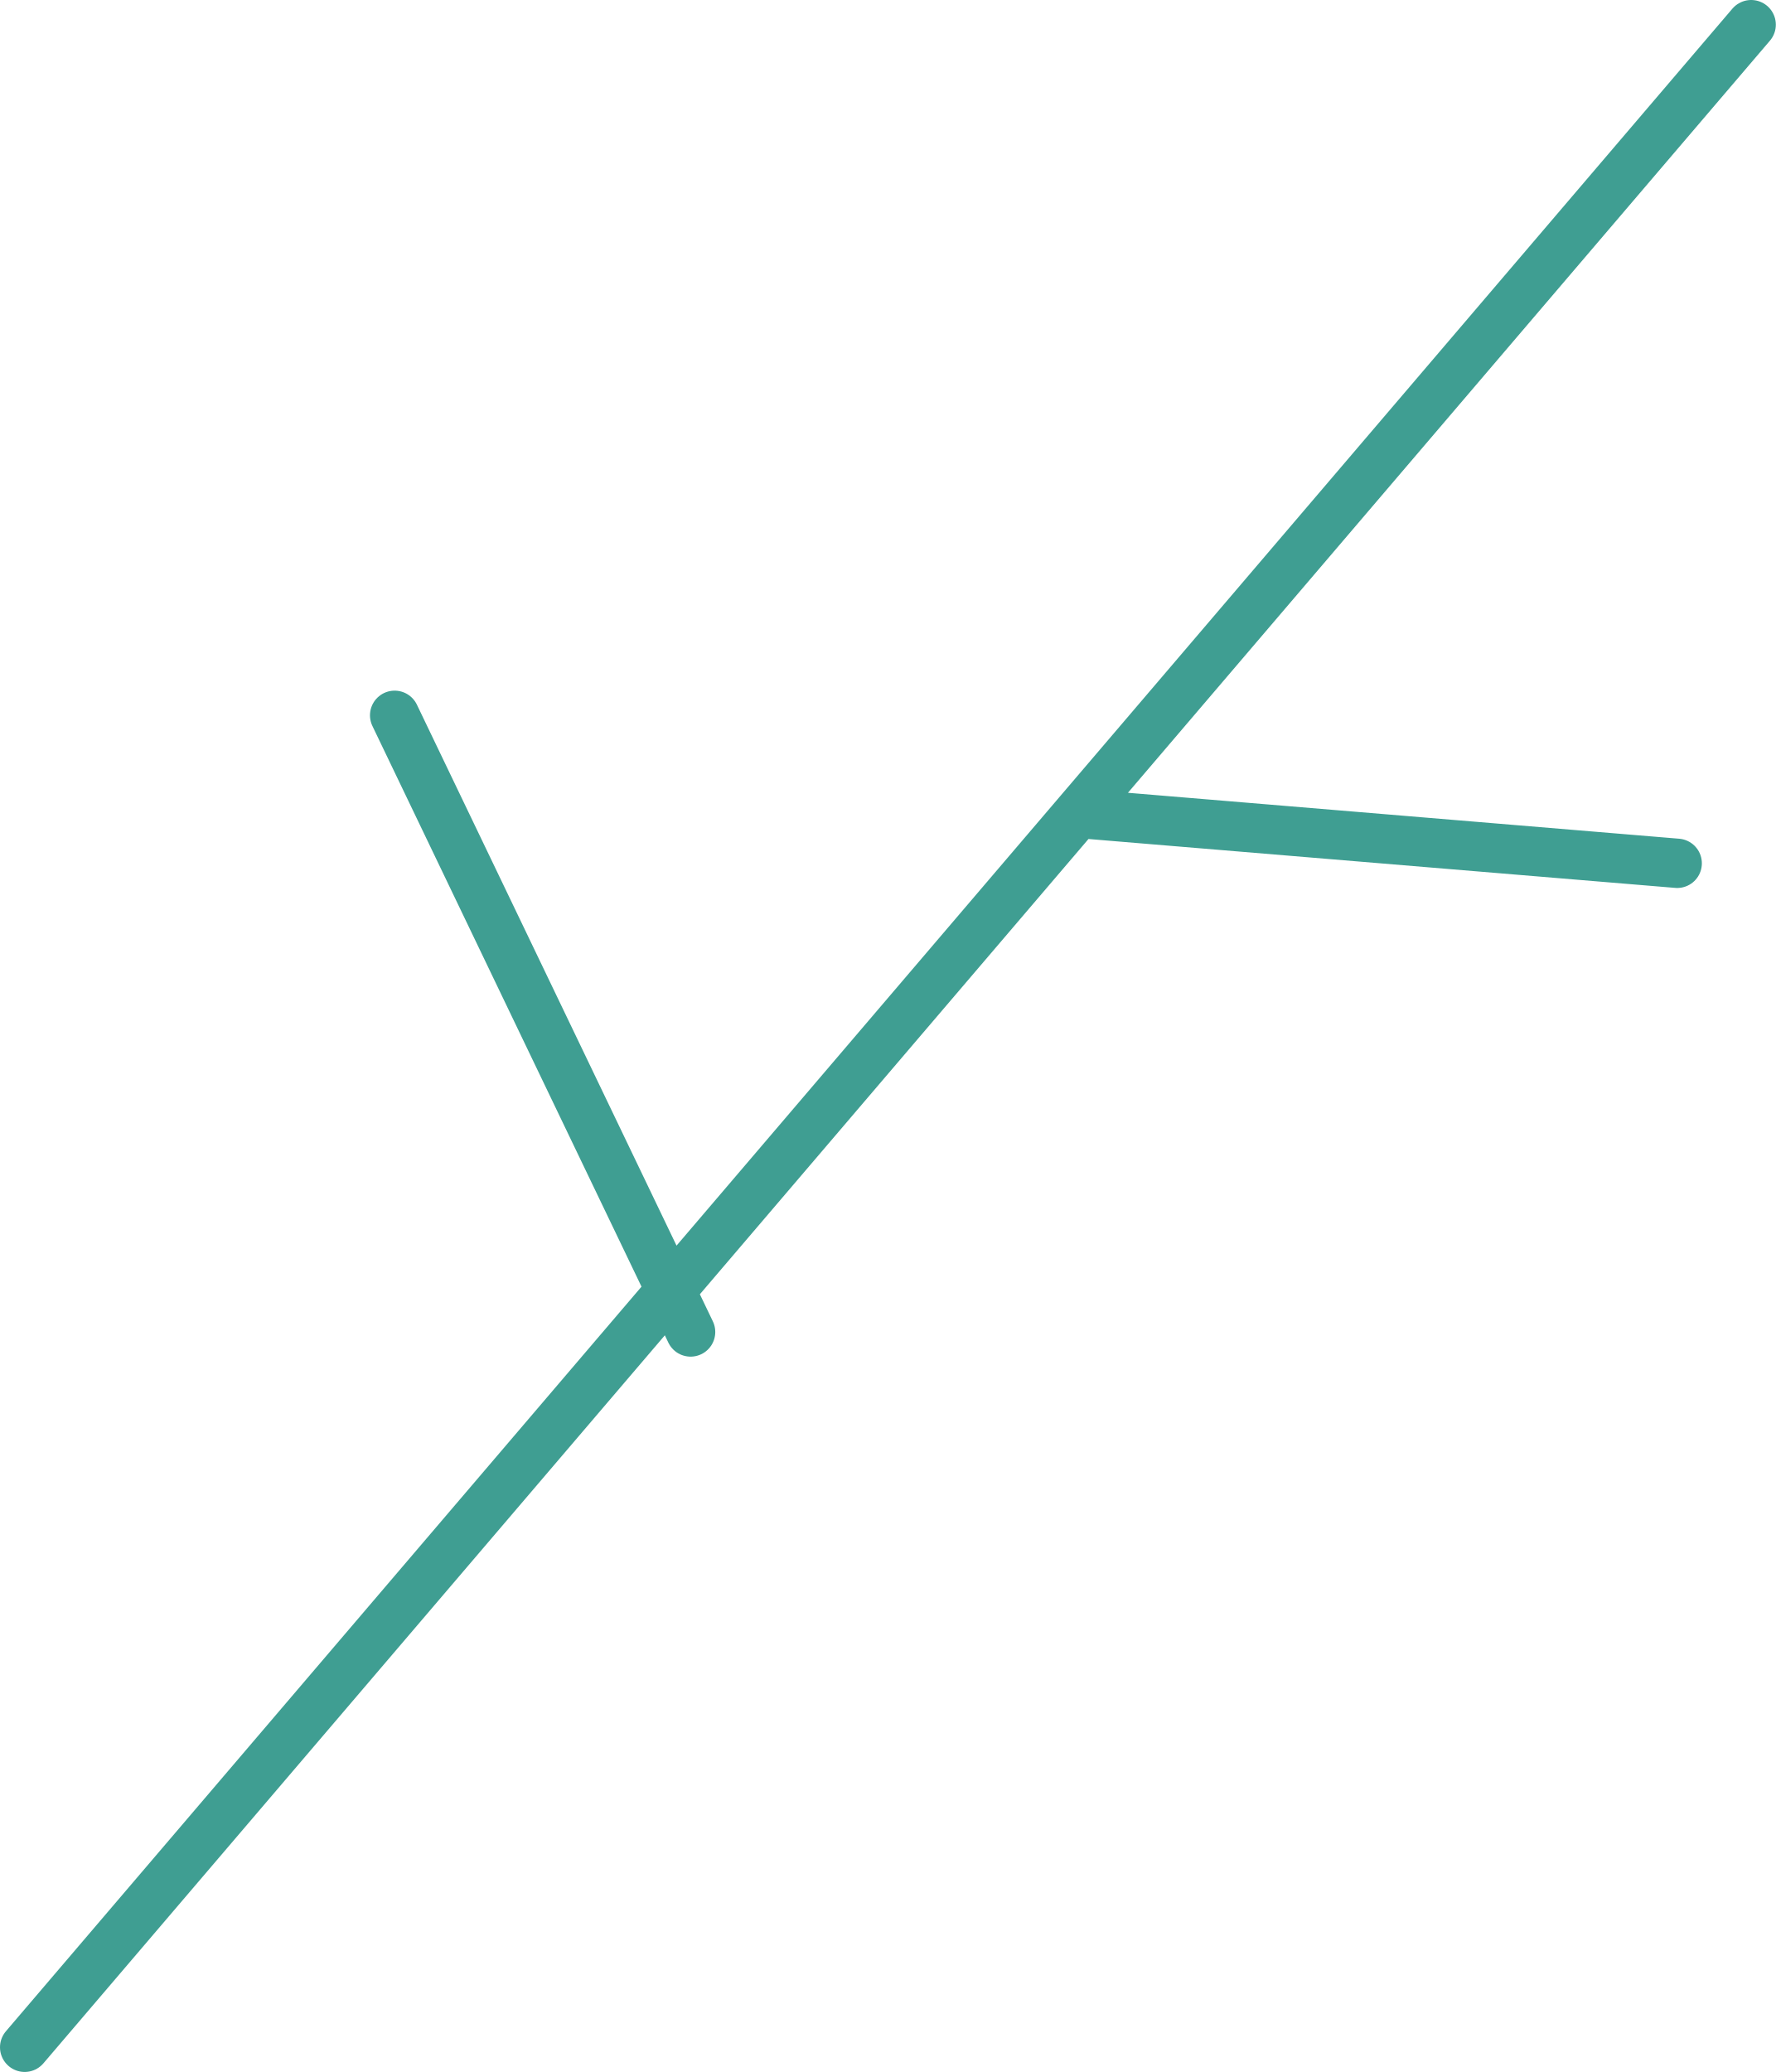
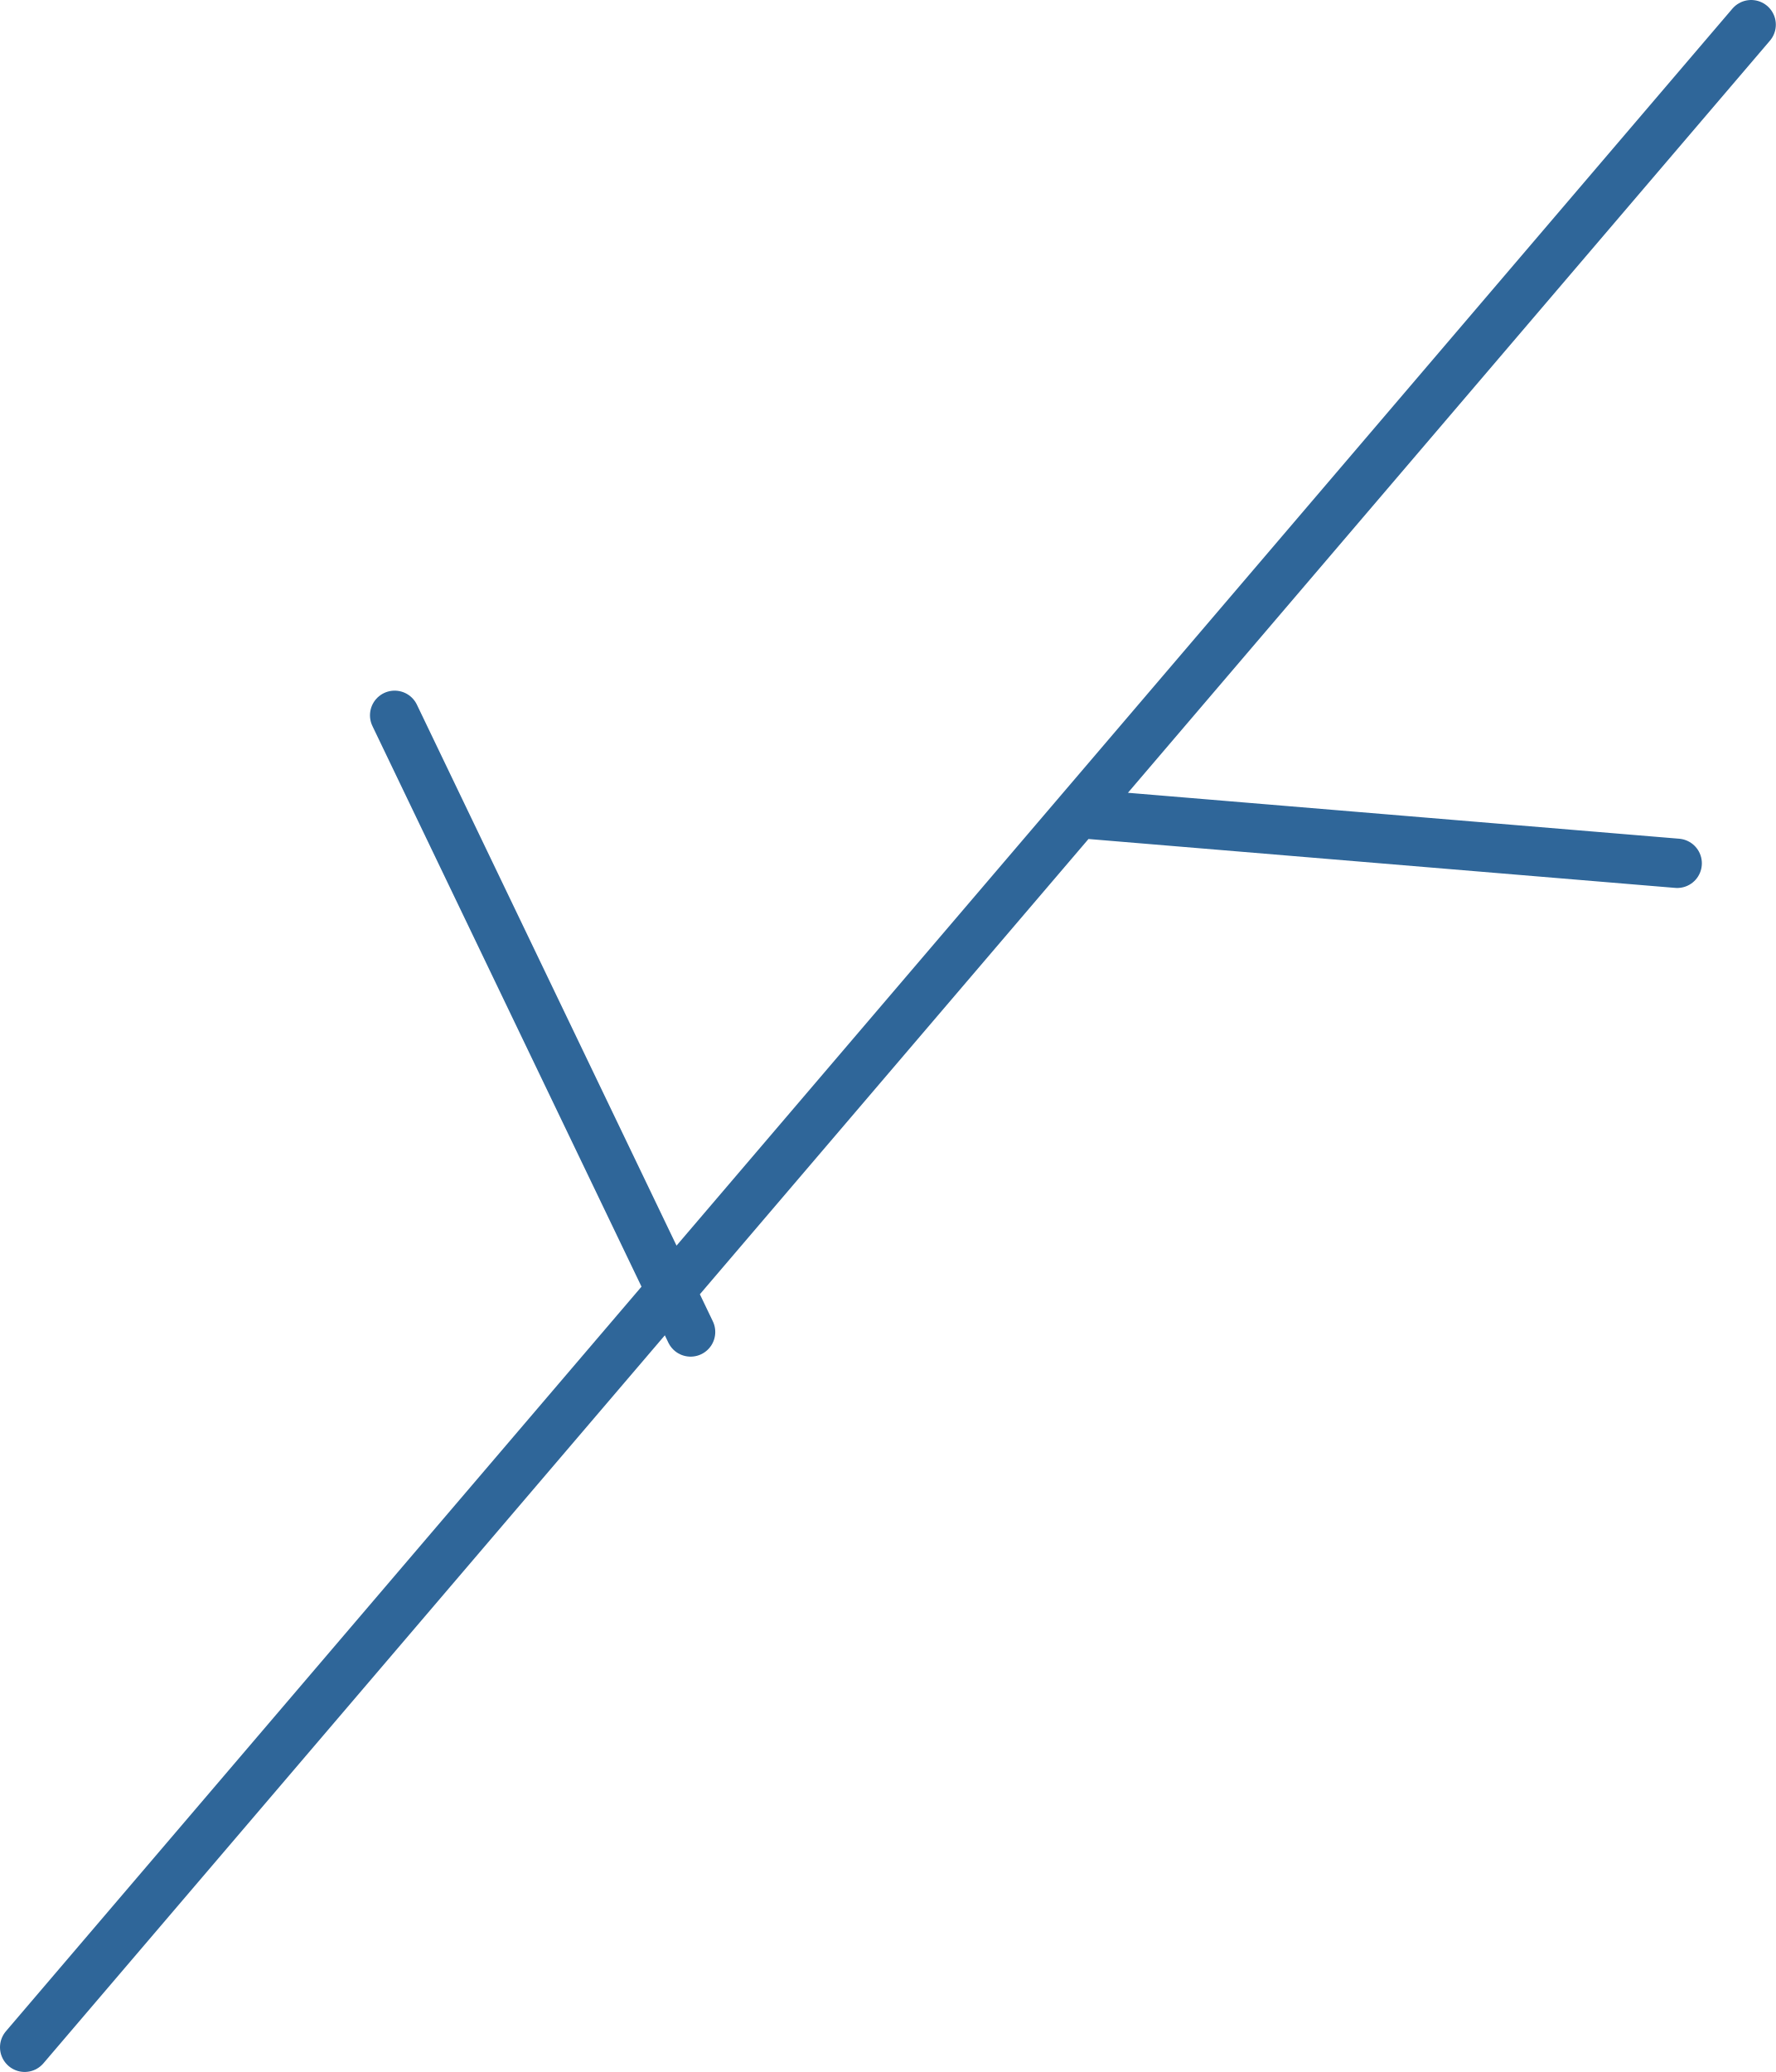
<svg xmlns="http://www.w3.org/2000/svg" width="72" height="84" viewBox="0 0 72 84" fill="none">
-   <path d="M1 82.998L27.192 52.316M27.192 52.316L70.998 1M27.192 52.316L27.999 53.999M27.192 52.316L16 28.999M43.999 32.999L67.999 34.999" stroke-width="2" stroke-linecap="round" stroke="#3F9E92" />
+   <path d="M1 82.998L27.192 52.316M27.192 52.316L70.998 1M27.192 52.316L27.999 53.999M27.192 52.316L16 28.999M43.999 32.999L67.999 34.999" stroke-width="2" stroke-linecap="round" stroke="#2F6699" />
</svg>
